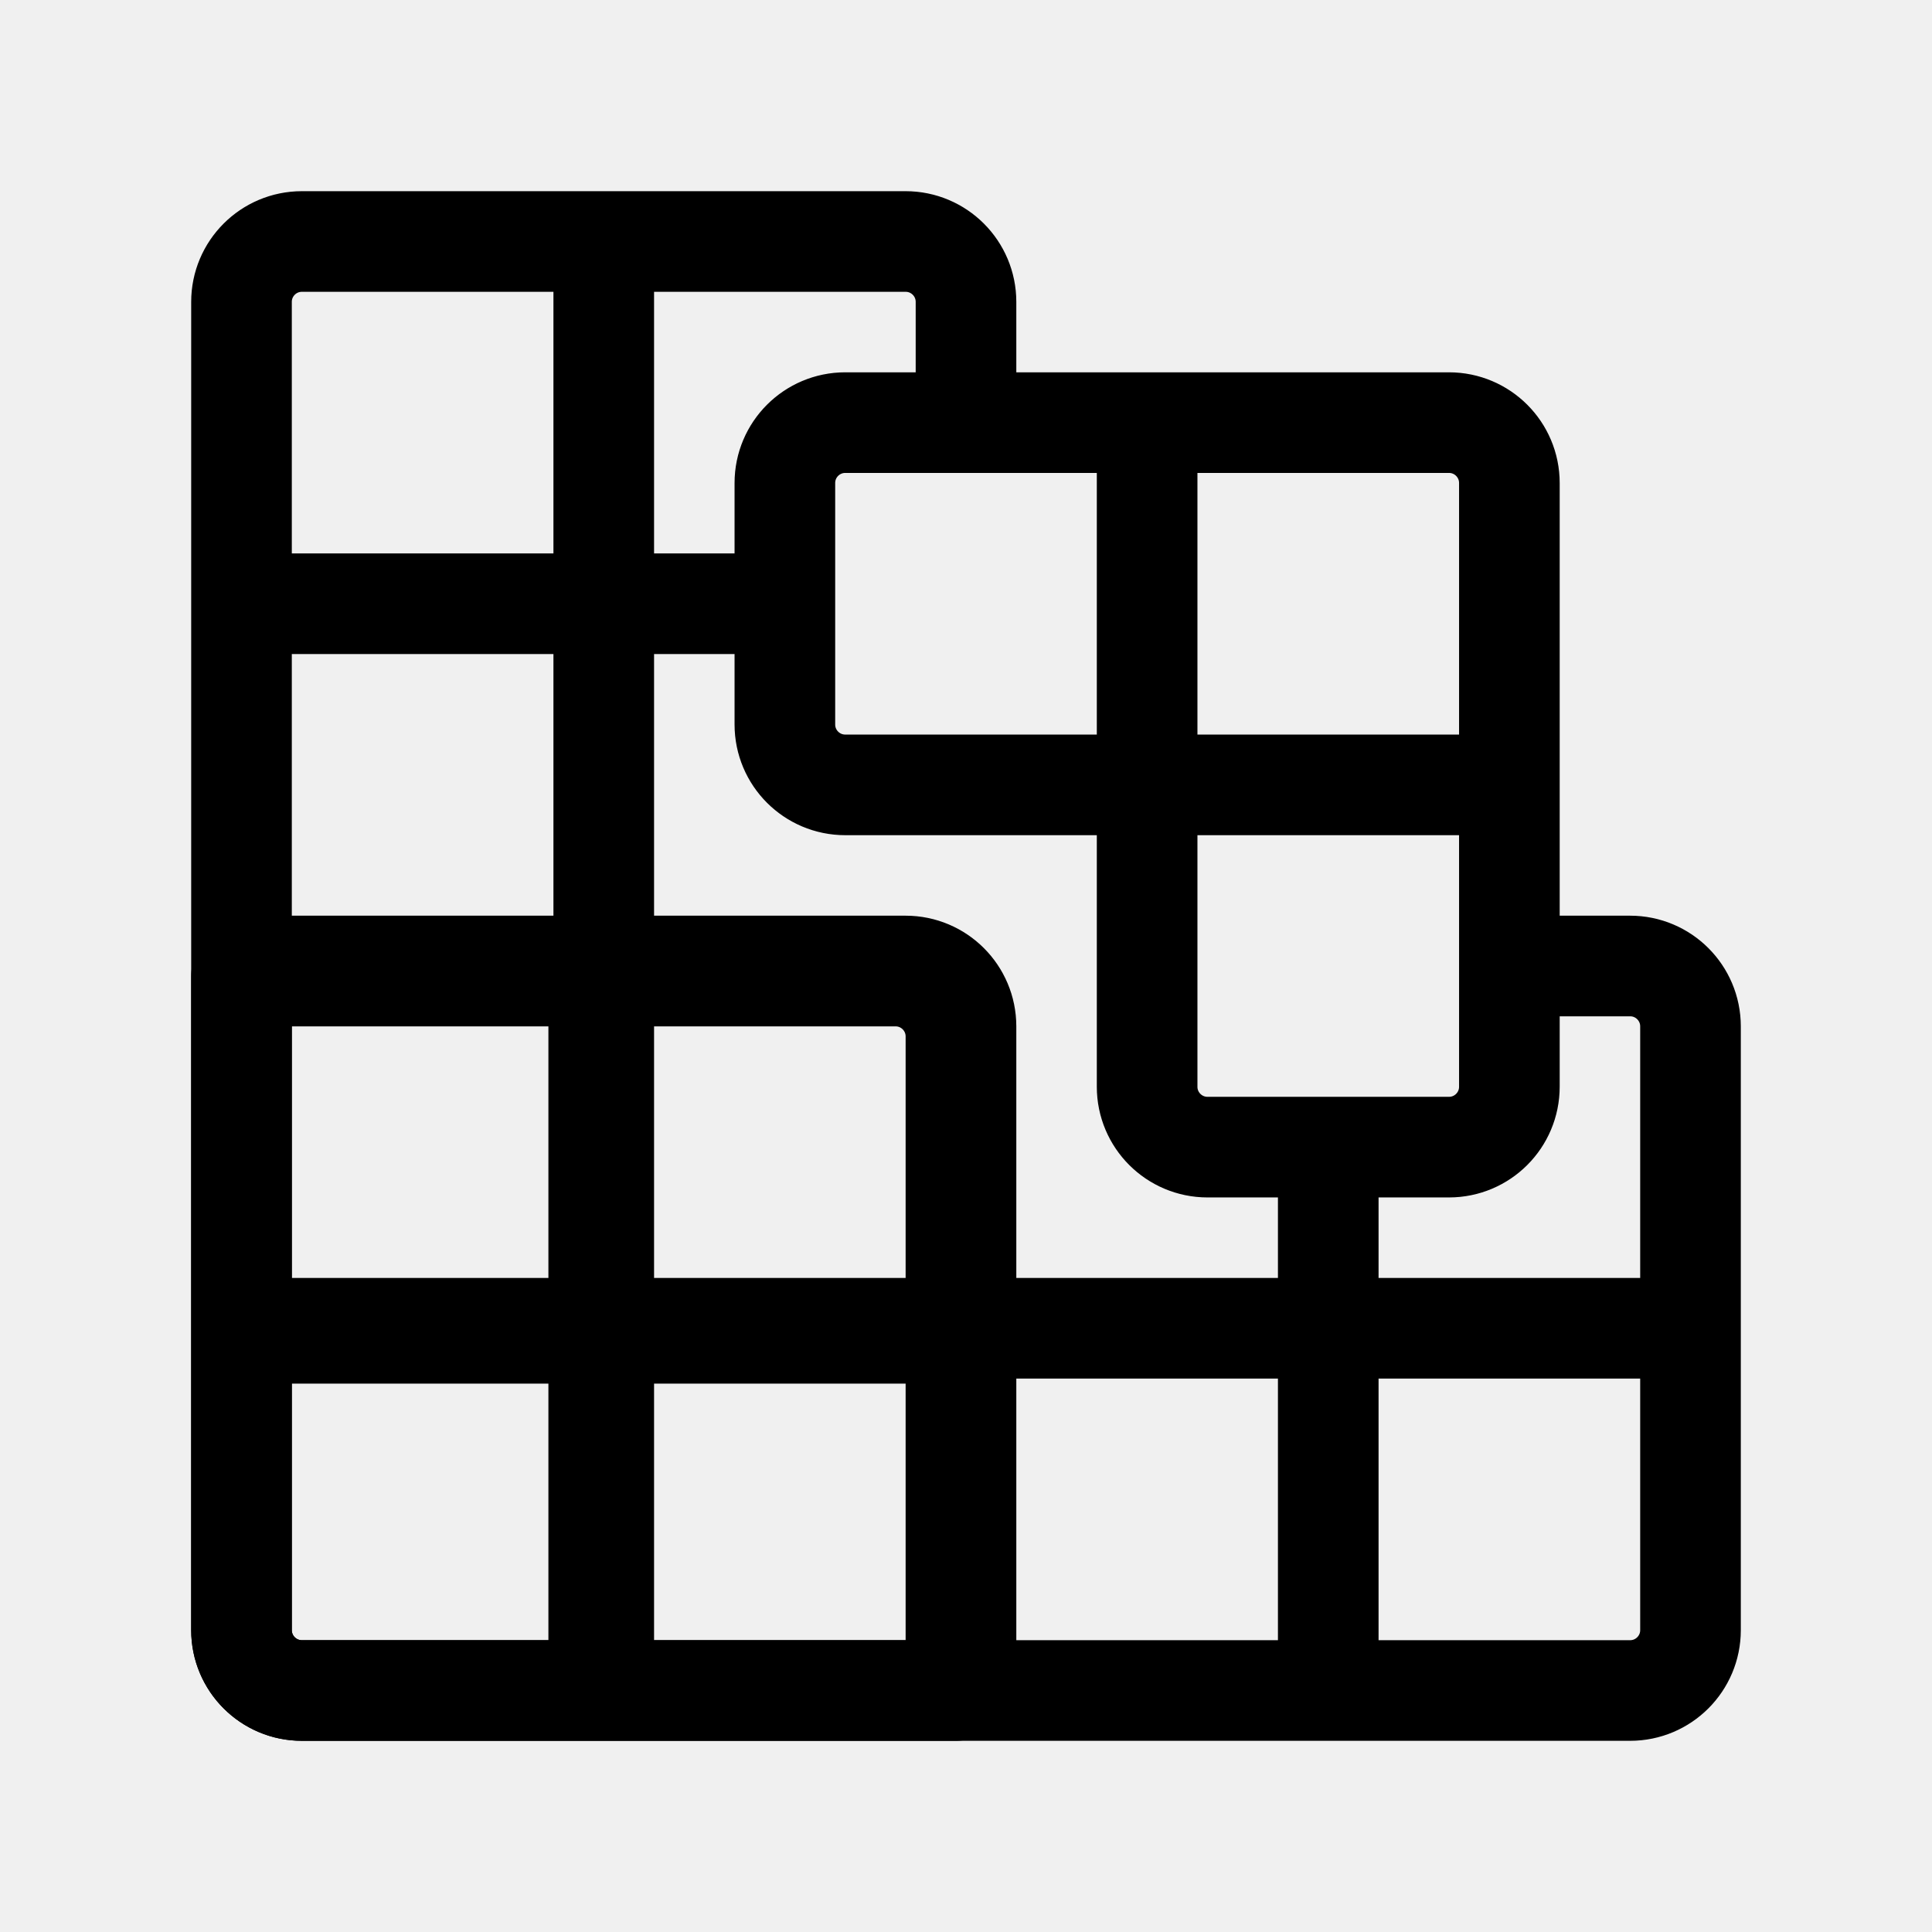
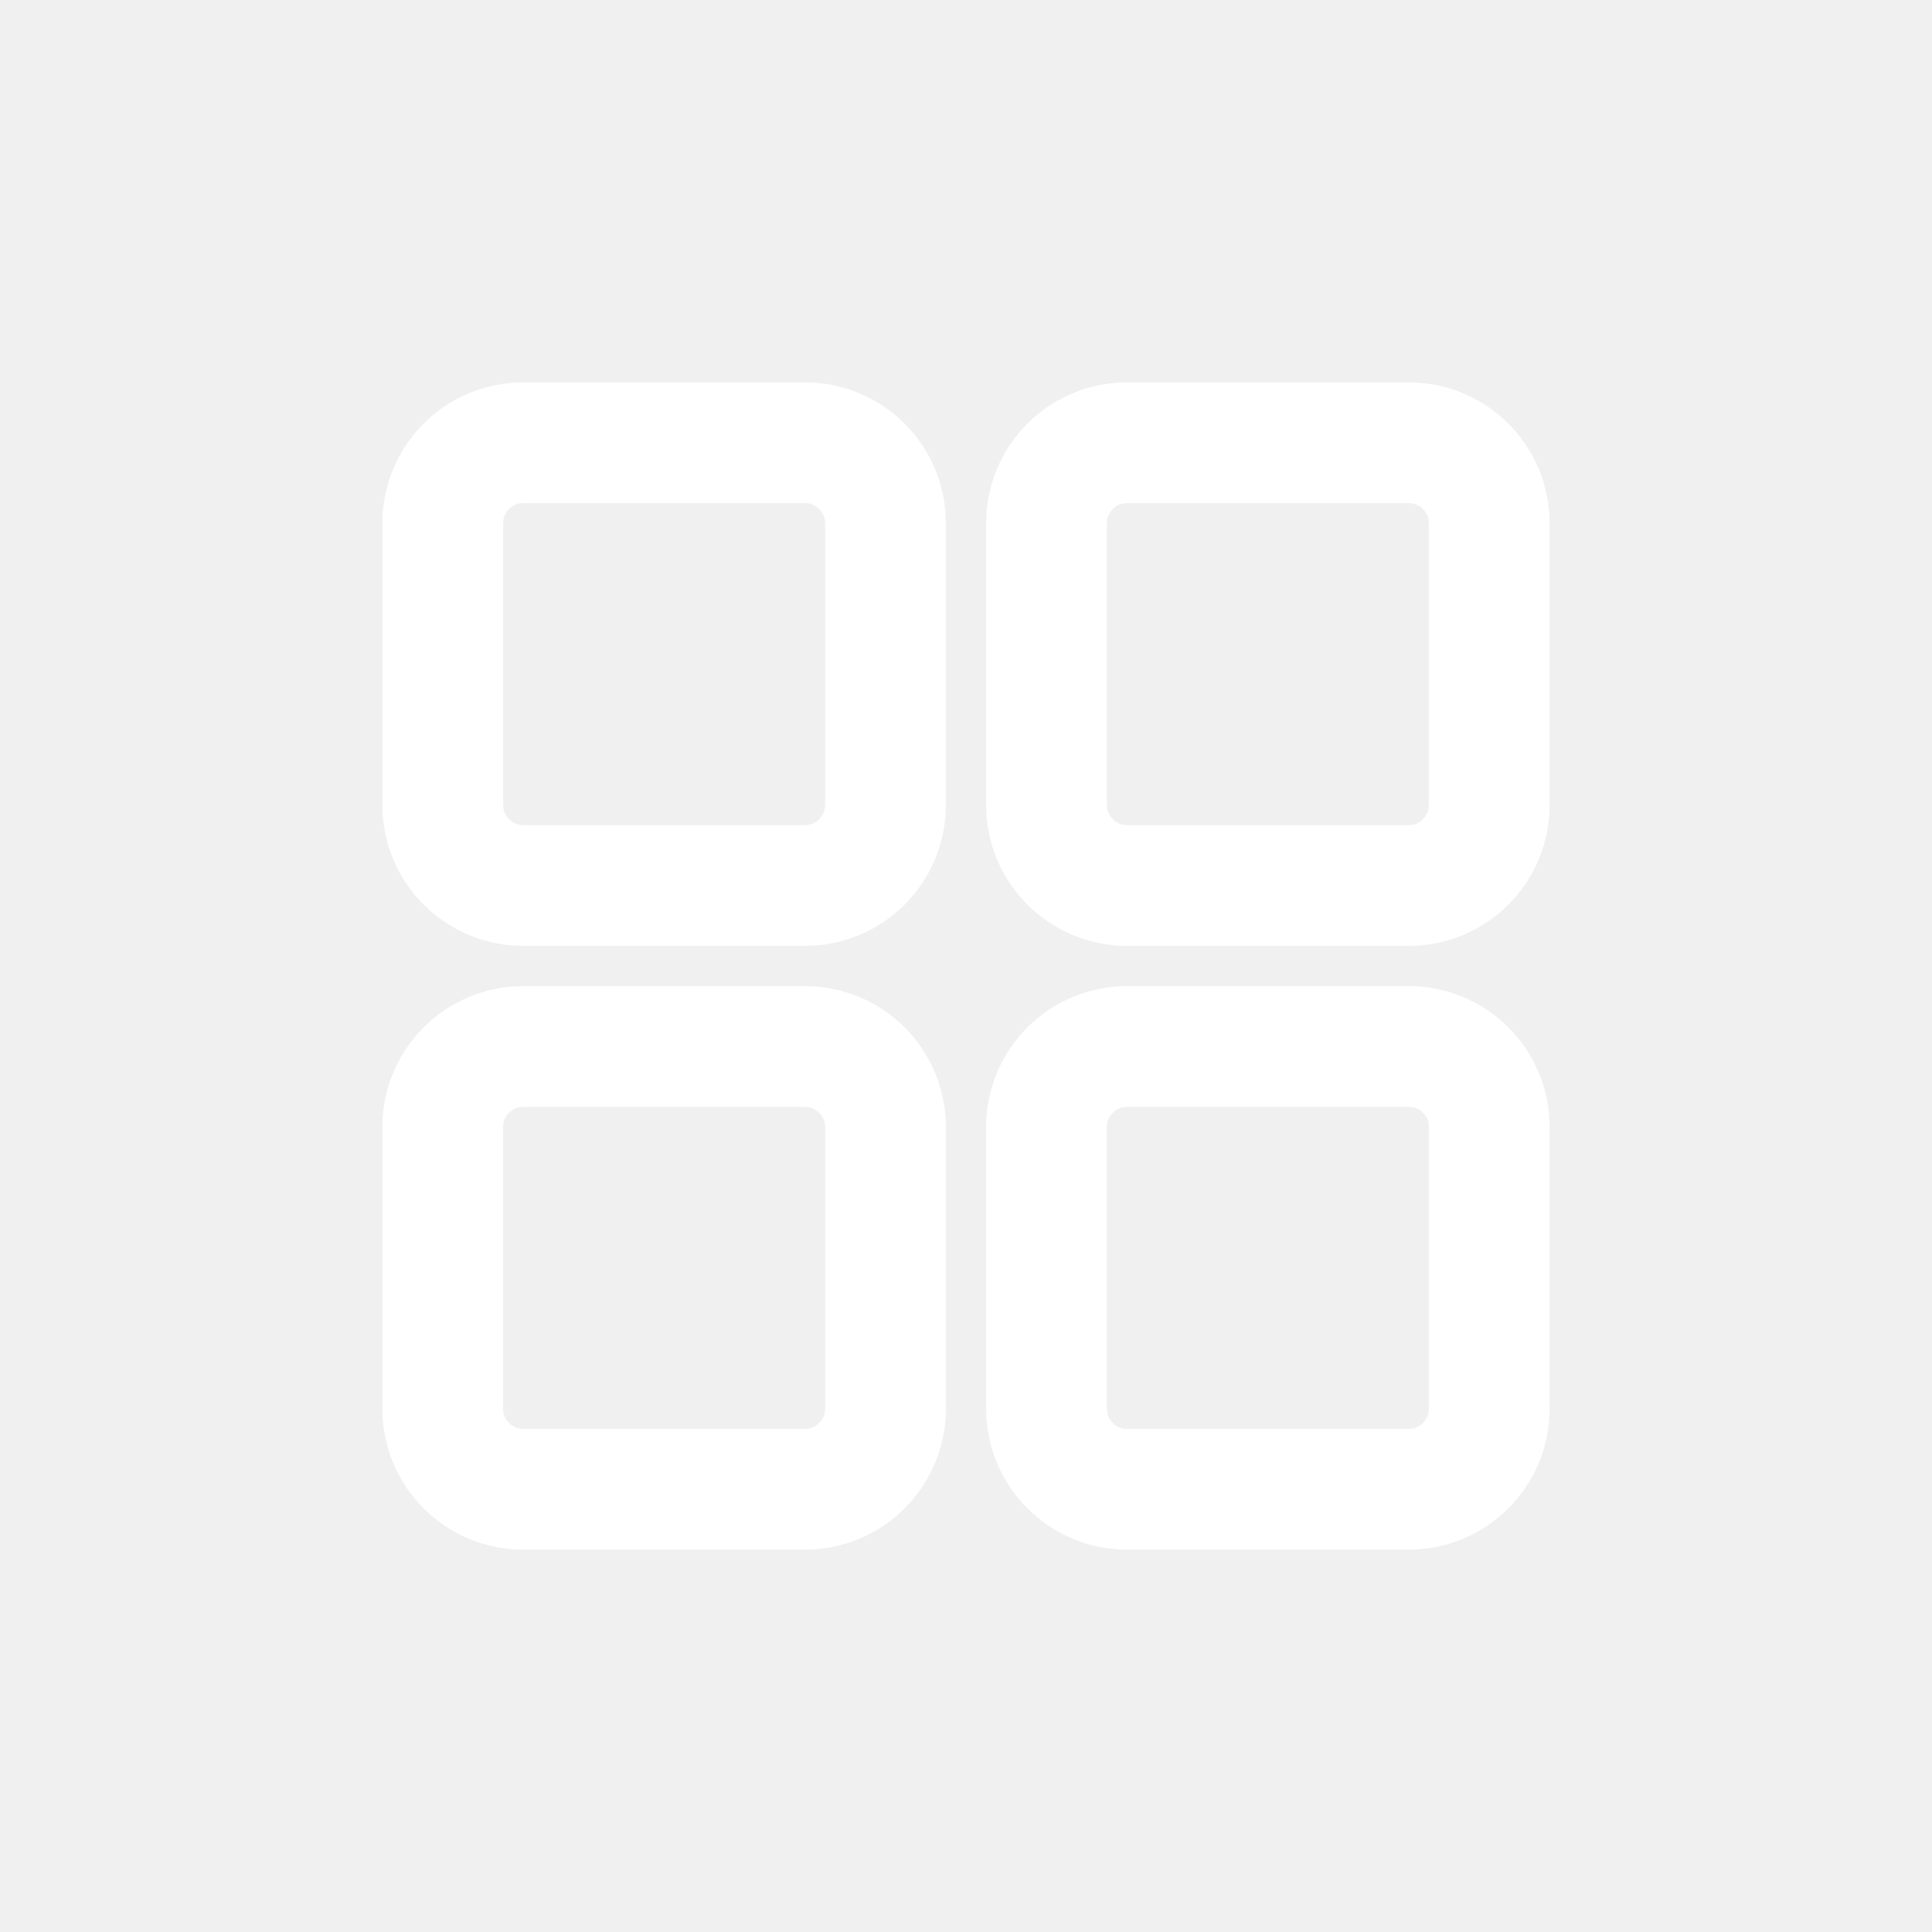
- <svg xmlns="http://www.w3.org/2000/svg" width="192" height="192" fill="none">
-   <path stroke="#000" stroke-linecap="round" stroke-linejoin="round" stroke-width="10" d="M59.5 97H24v35.5M59.5 97H89a6 6 0 0 1 6 6v29.5M59.5 97v71m0 0H95v-35.5M59.5 168H30a6 6 0 0 1-6-6v-29.5m0 0h71" />
-   <path stroke="#000" stroke-linecap="round" stroke-linejoin="round" stroke-width="10" d="M60 96H24v36m36-36h30a6 6 0 0 1 6 6v30M60 96v72m0 0h36v-36m-36 36H30a6 6 0 0 1-6-6v-30m0 0h72m0 36h36m0 0h30a6 6 0 0 0 6-6v-30m-36 36v-54m-36 18h72m0 0v-30a6 6 0 0 0-6-6h-12M60 24H30a6 6 0 0 0-6 6v30m36-36h30a6 6 0 0 1 6 6v12M60 24v36m0 36V60m0 0H24m36 0h18M24 96V60m126 18V48a6 6 0 0 0-6-6h-30m36 36v30a6 6 0 0 1-6 6h-24a6 6 0 0 1-6-6V78m36 0h-36m0 0H84a6 6 0 0 1-6-6V48a6 6 0 0 1 6-6h30m0 36V42" />
+ <svg xmlns="http://www.w3.org/2000/svg" width="192" height="192" viewBox="0 0 192 192">
+   <rect x="44" y="44" width="44" height="44" rx="8" stroke="#FFFFFF" stroke-width="12" fill="none" />
+   <rect x="104" y="44" width="44" height="44" rx="8" stroke="#FFFFFF" stroke-width="12" fill="none" />
+   <rect x="44" y="104" width="44" height="44" rx="8" stroke="#FFFFFF" stroke-width="12" fill="none" />
+   <rect x="104" y="104" width="44" height="44" rx="8" stroke="#FFFFFF" stroke-width="12" fill="none" />
</svg>
